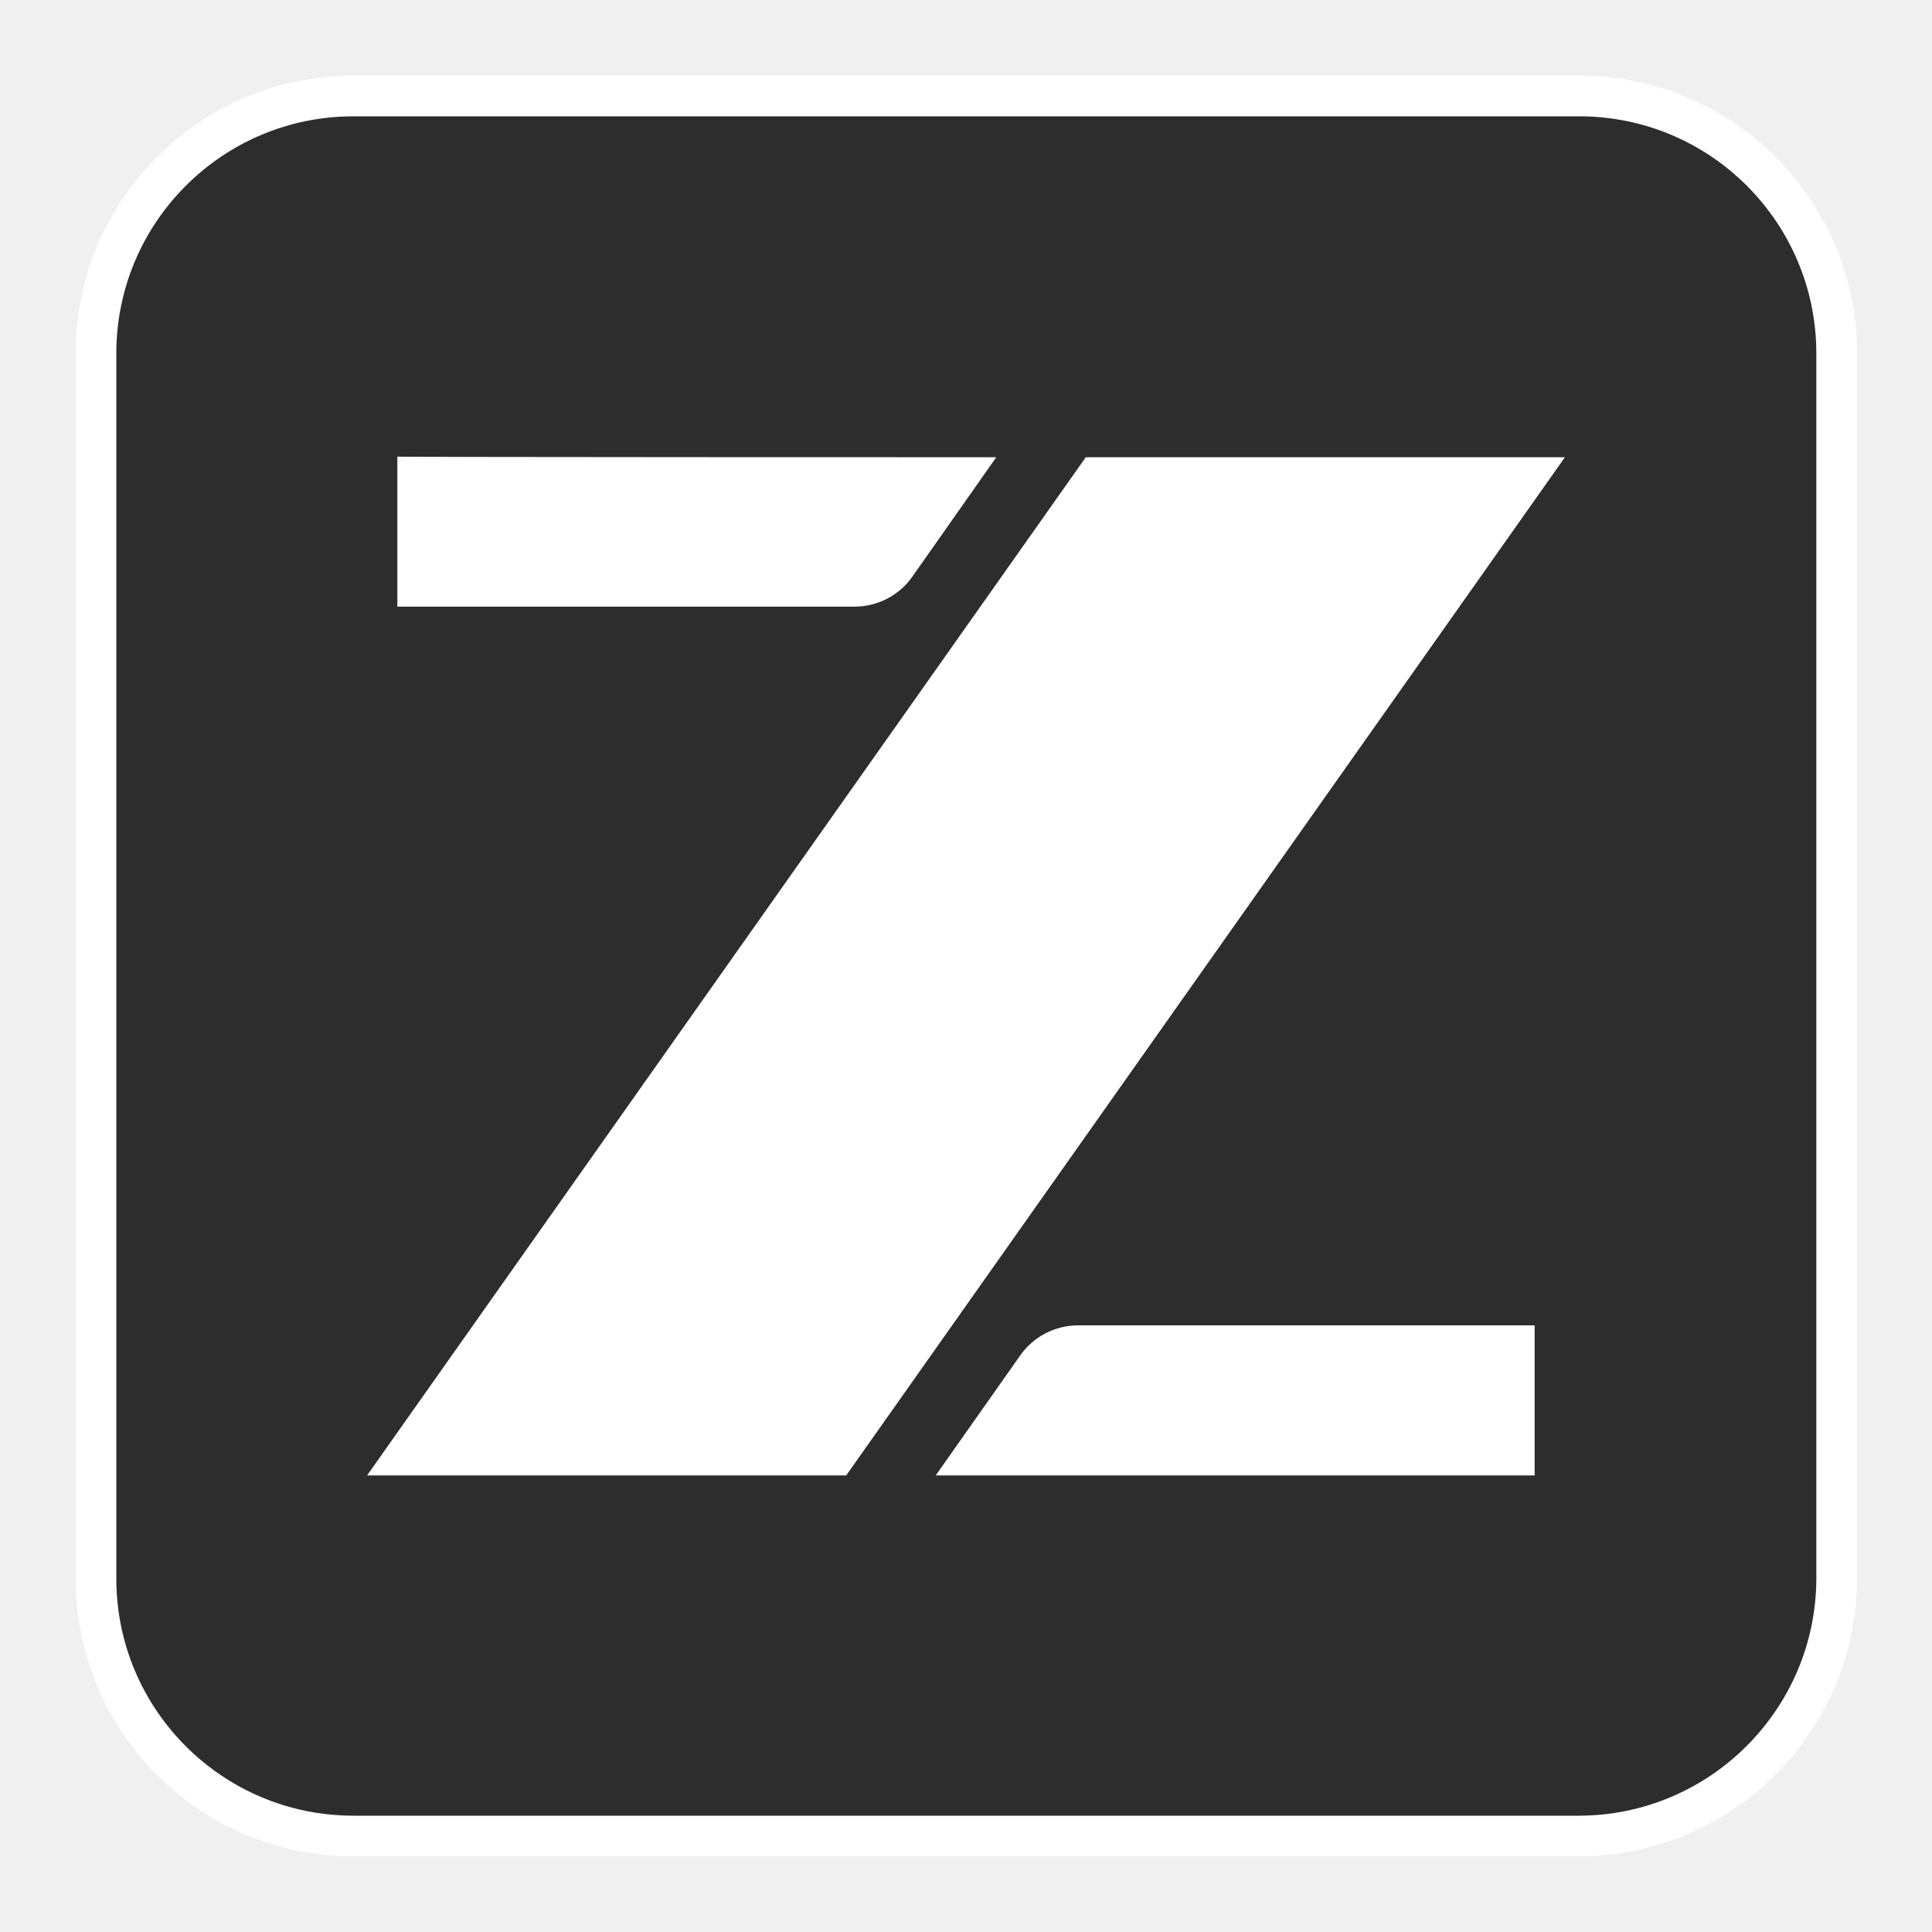
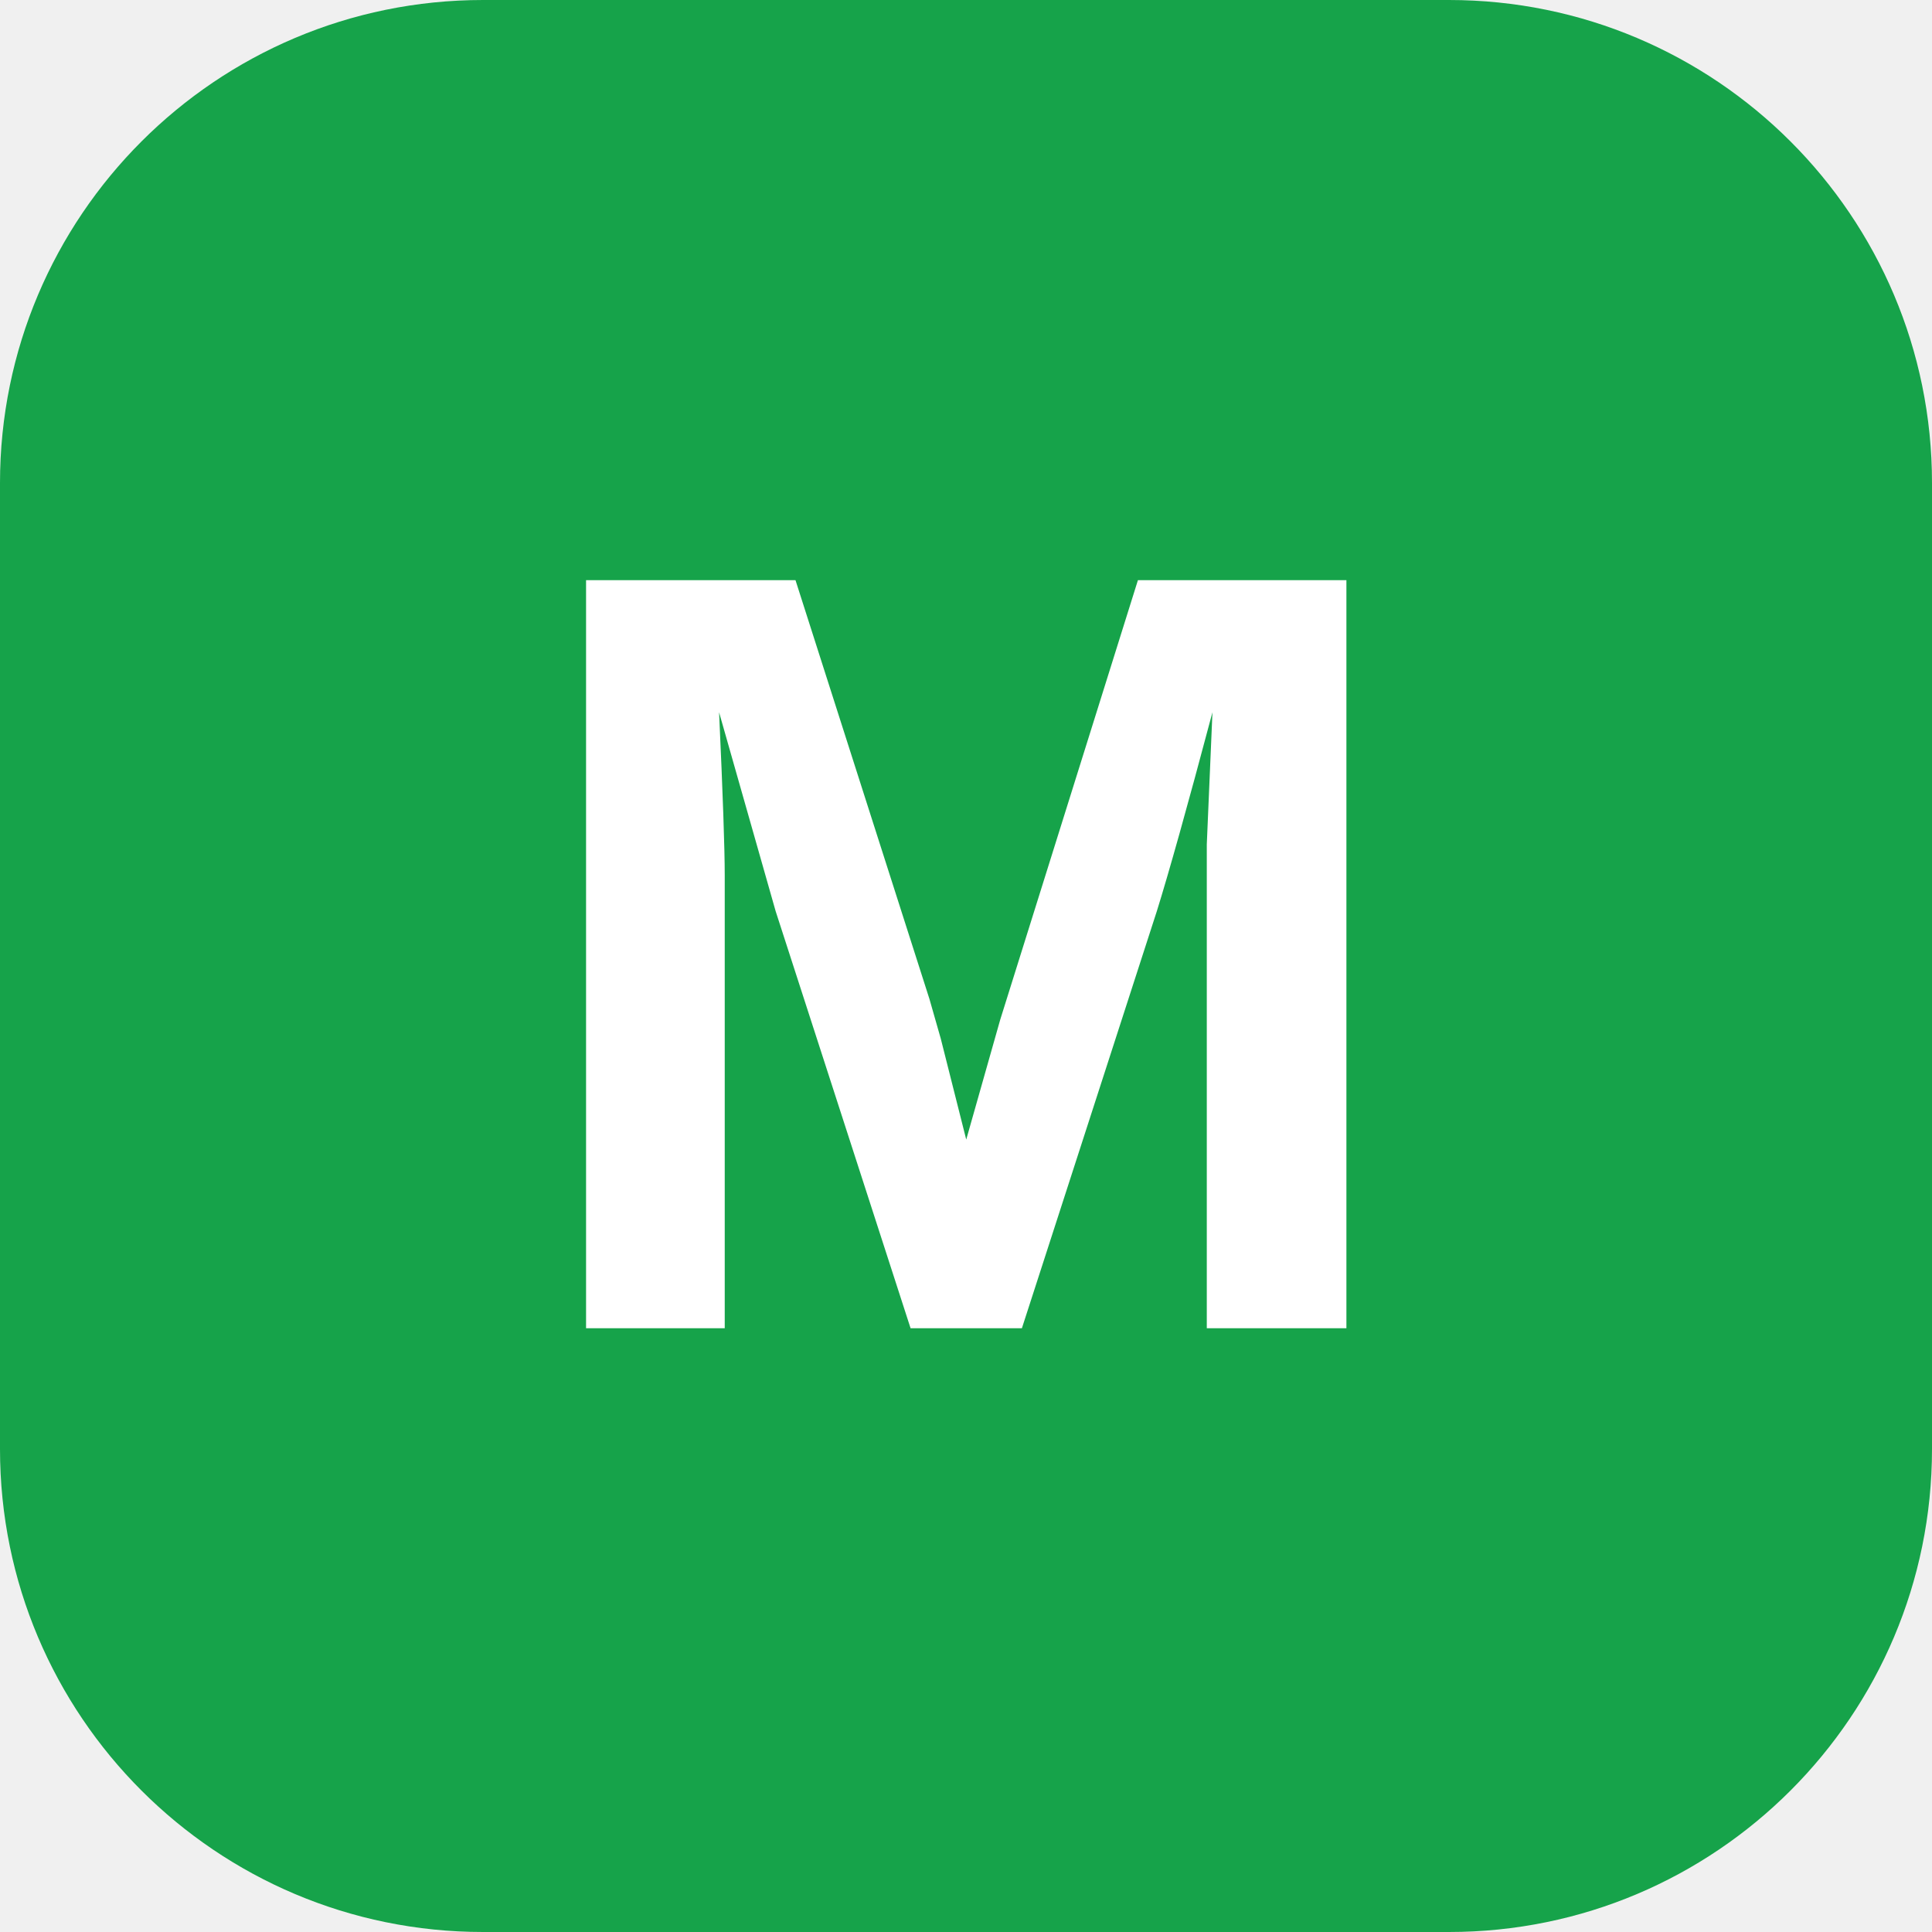
- <svg xmlns="http://www.w3.org/2000/svg" version="1.1" x="0px" y="0px" viewBox="0 0 30 30" style="enable-background:new 0 0 30 30;" xml:space="preserve">
-   <defs>
-     <style type="text/css">
-     .st194{fill:#2D2D2D;stroke:#FFFFFF;stroke-width:0.632;stroke-miterlimit:10;}
-     .st23{fill:#FFFFFF;}
- 
-     .z-breathe {
-       animation: breathe 2.5s ease-in-out infinite;
-     }
- 
-     @keyframes breathe {
-       0%, 100% { opacity: 0.7; }
-       50% { opacity: 1; }
-     }
-   </style>
-   </defs>
-   <g>
-     <path class="st194" d="M24.51,28.51H5.49c-2.21,0-4-1.79-4-4V5.49c0-2.21,1.79-4,4-4h19.03c2.21,0,4,1.79,4,4v19.03     C28.51,26.72,26.72,28.51,24.51,28.51z" />
-     <g class="z-breathe">
-       <path class="st23" d="M15.47,7.1l-1.3,1.85c-0.2,0.29-0.54,0.47-0.9,0.47h-7.1V7.09C6.16,7.1,15.47,7.1,15.47,7.1z" />
-       <polygon class="st23" points="24.3,7.1 13.14,22.91 5.7,22.91 16.86,7.1" />
-       <path class="st23" d="M14.53,22.91l1.31-1.86c0.2-0.29,0.54-0.47,0.9-0.47h7.09v2.33H14.53z" />
-     </g>
-   </g>
+ <svg xmlns="http://www.w3.org/2000/svg" viewBox="0 0 32 32">
+   <rect width="32" height="32" rx="8" fill="#16a34a" />
+   <text x="16" y="22" font-family="Arial, sans-serif" font-size="18" font-weight="bold" fill="white" text-anchor="middle">M</text>
</svg>
